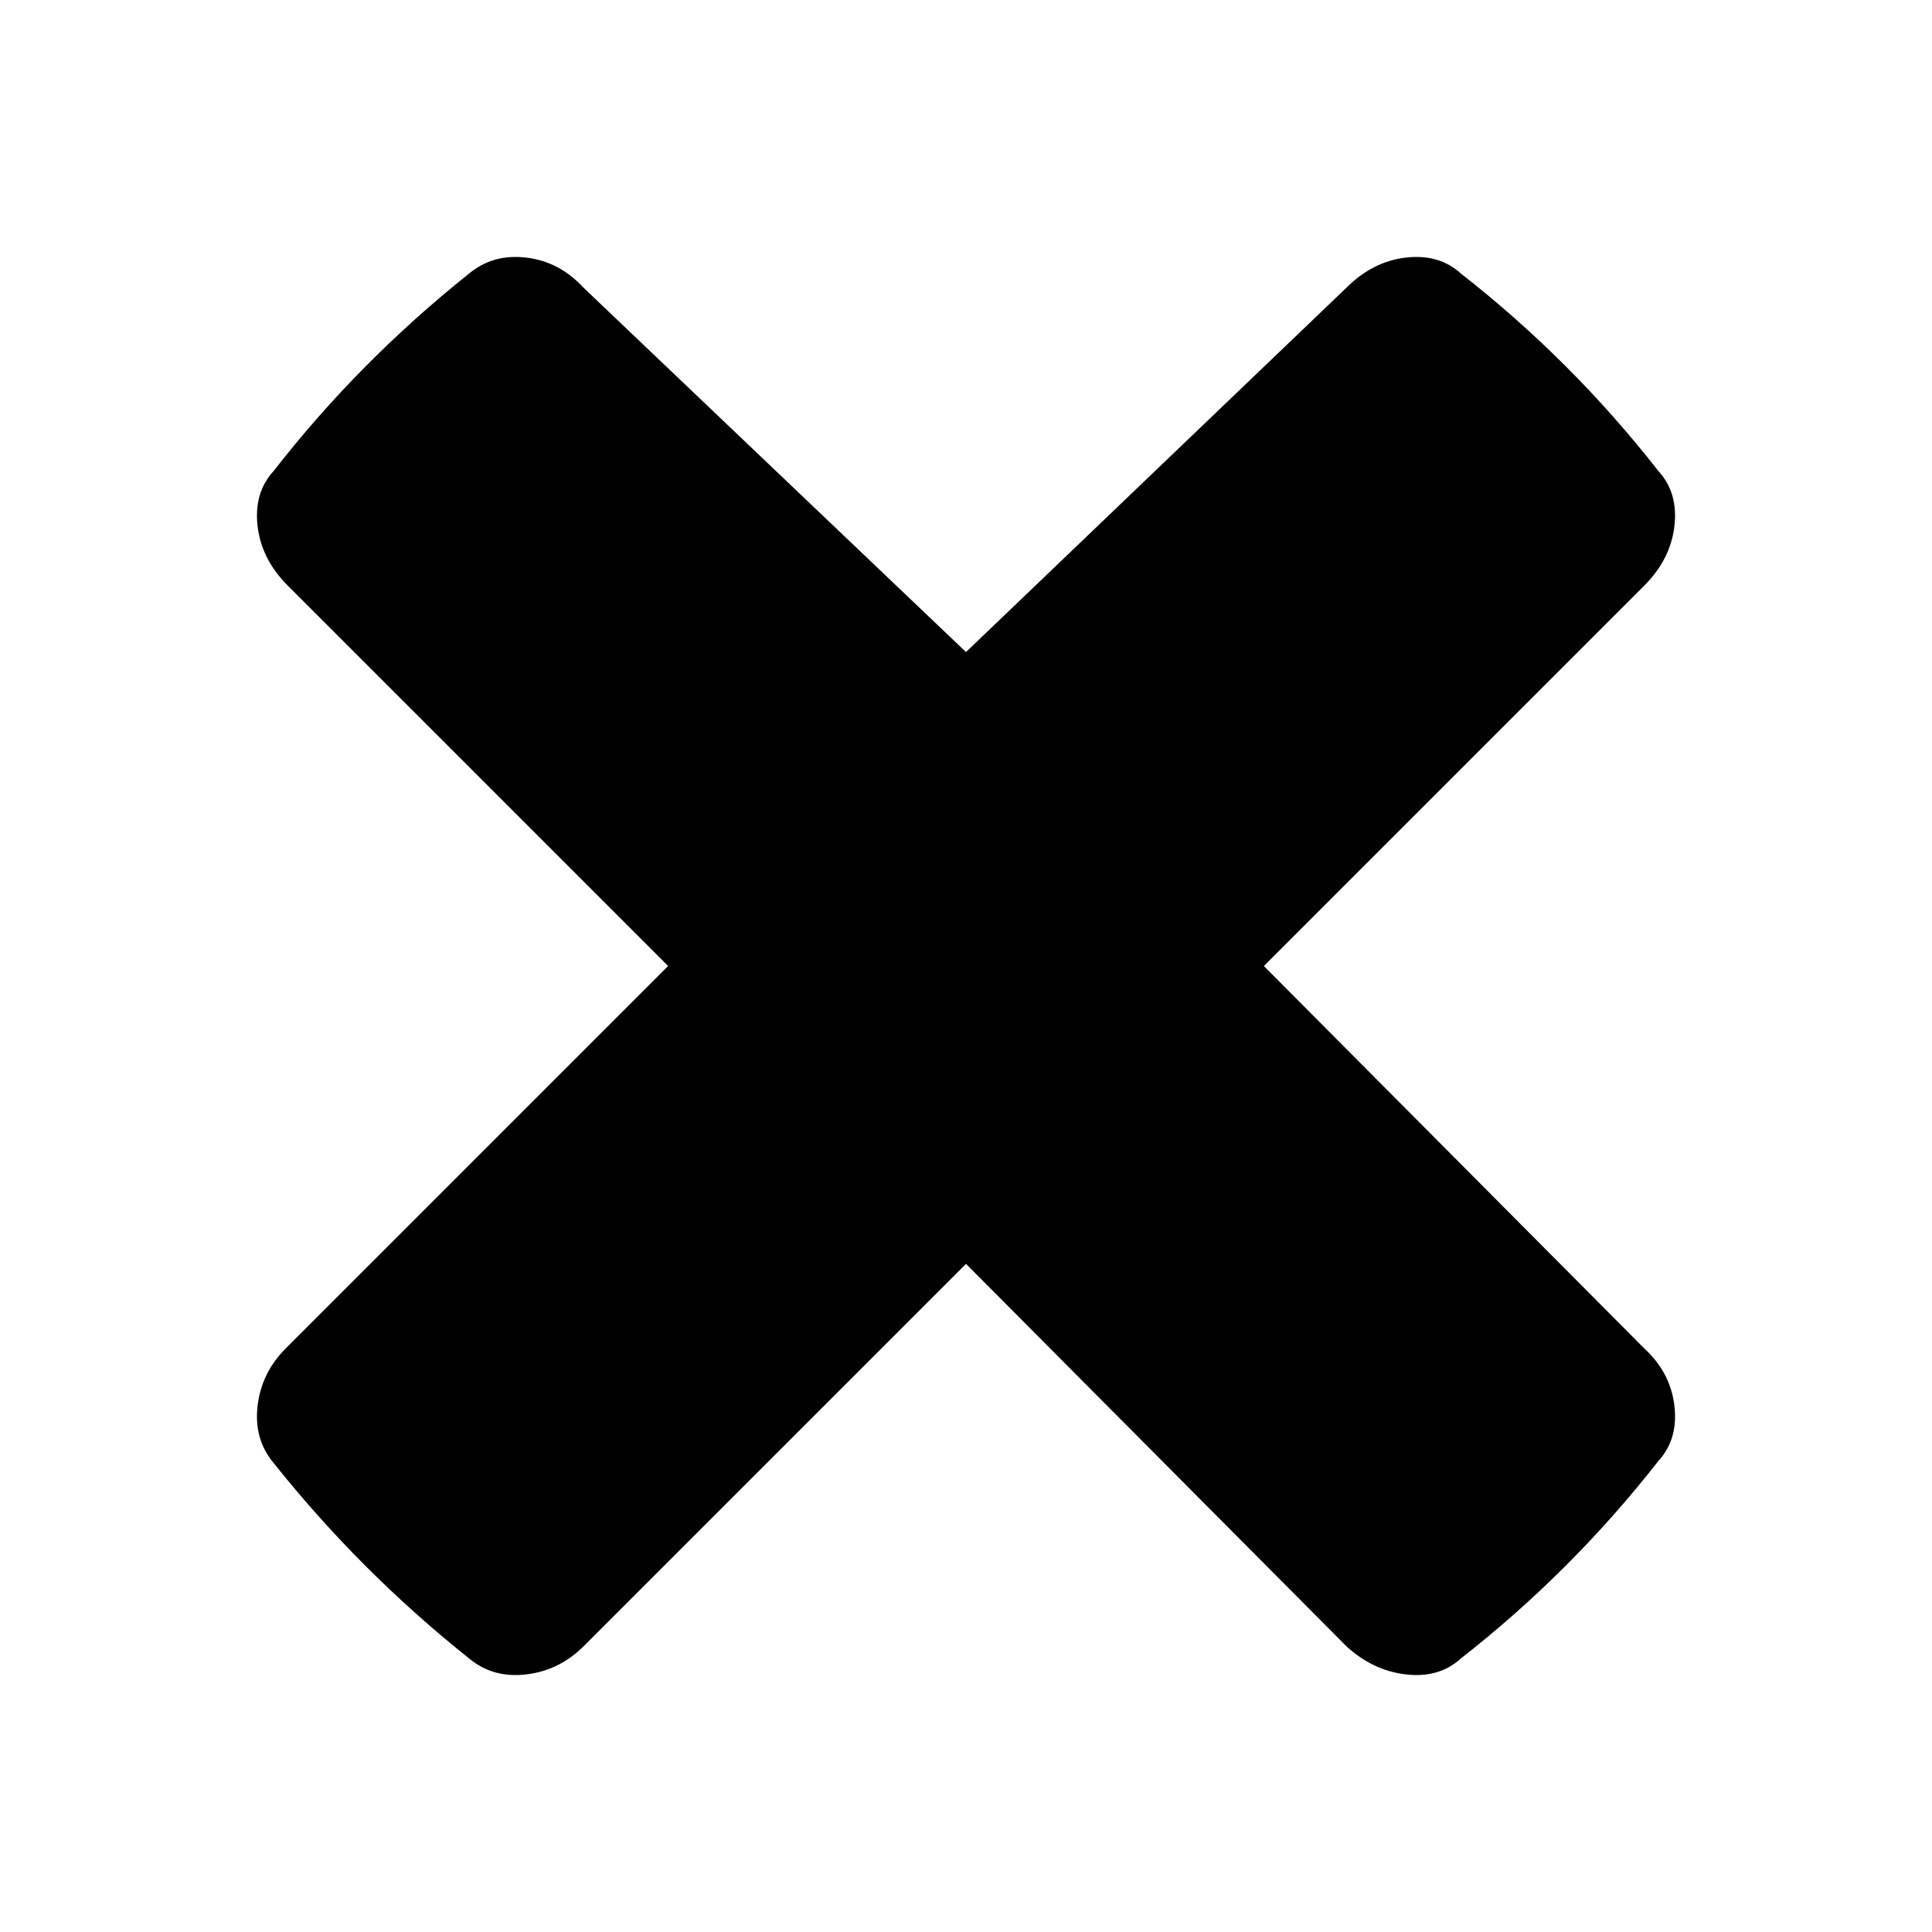
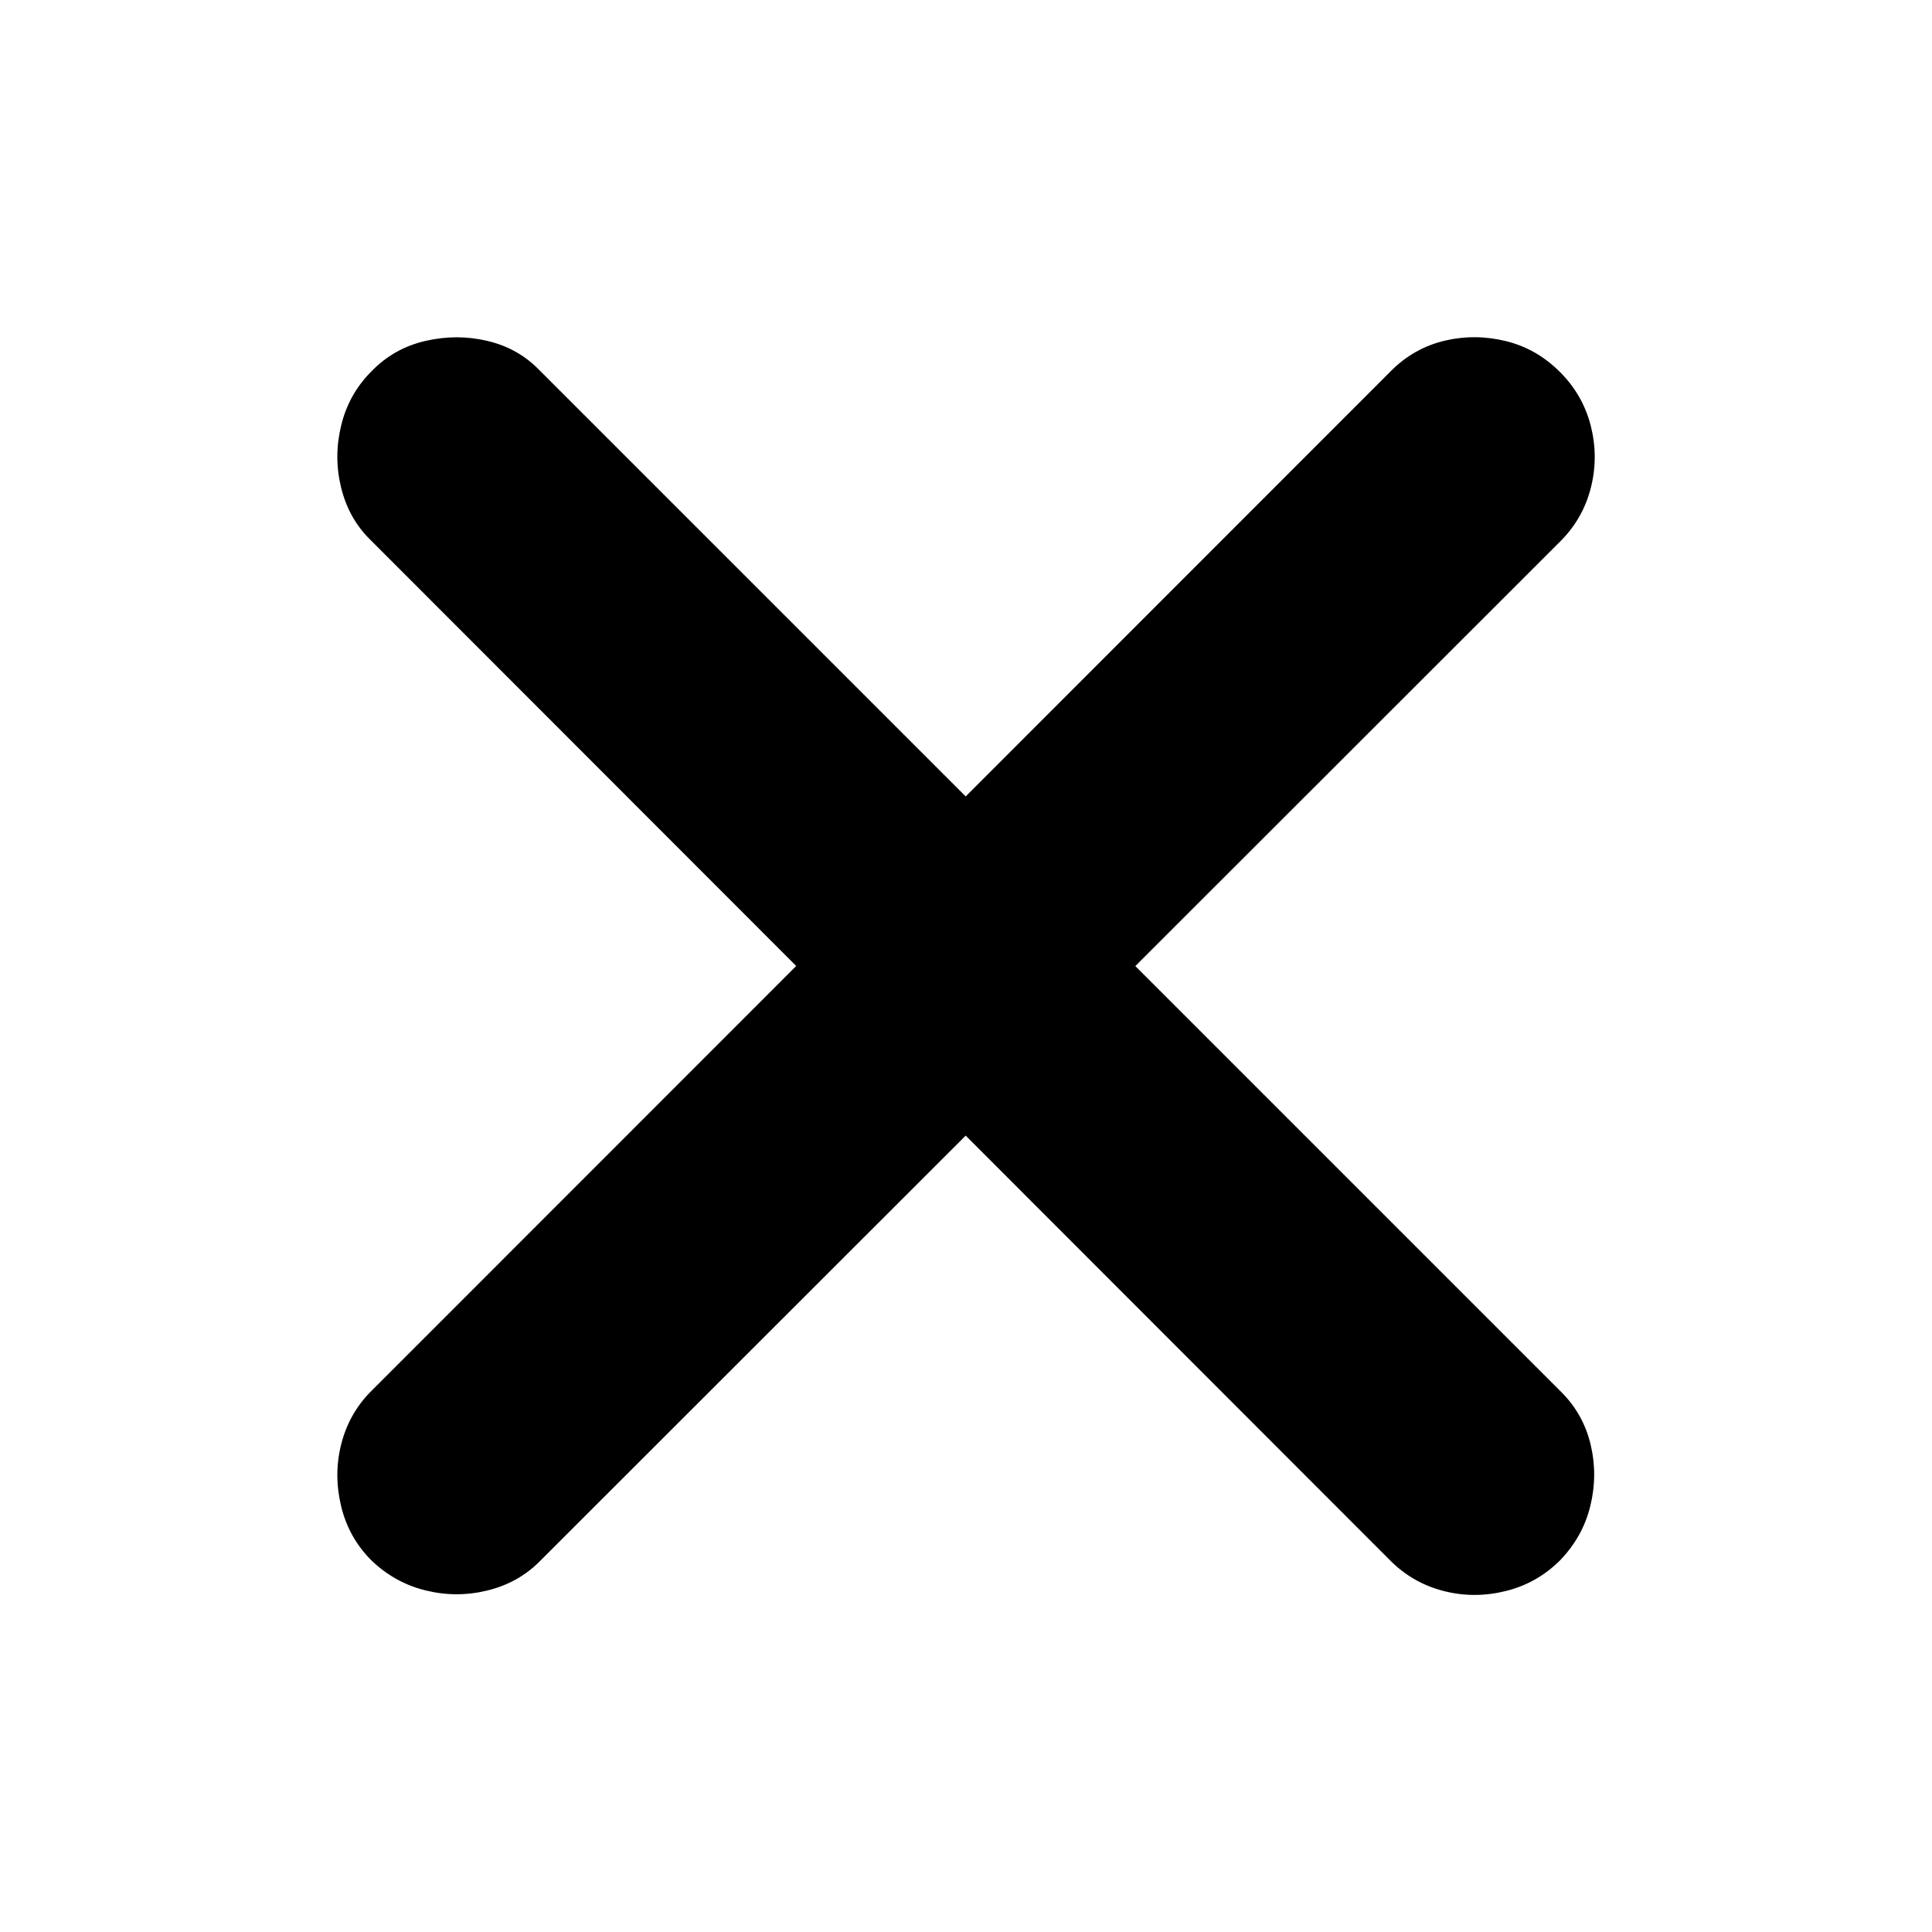
- <svg xmlns="http://www.w3.org/2000/svg" viewBox="0 0 960 960">
-   <path d="M628 480l189 190c8.7 8 13.7 17.5 15 28.5s-1.3 20.2-8 27.5c-28.7 36.7-61.3 69.3-98 98-7.3 6.7-16.5 9.3-27.5 8s-20.8-6-29.5-14L480 628 290 818c-8 8-17.5 12.7-28.5 14s-20.5-1.3-28.5-8c-36-28.7-68.3-61-97-97-6.7-8-9.3-17.5-8-28.5 1.3-11 6-20.5 14-28.5l190-190-189-189c-8.7-8.7-13.7-18.5-15-29.5-1.3-11 1.3-20.2 8-27.5 28-36 60.3-68.7 97-98 8-6.7 17.5-9.3 28.5-8s20.5 6.3 28.5 15l190 181 189-181c8.7-8.7 18.5-13.7 29.5-15s20.2 1.3 27.5 8c36.7 28.7 69.3 61.3 98 98 6.7 7.3 9.3 16.5 8 27.5s-6.3 20.8-15 29.5L628 480z" />
+ <svg x="0px" y="0px" viewBox="0 0 960 960">
+   <path d="M169.5,242.3c-2.5-10.2-2.5-20.4,0-30.8c2.5-10.4,7.5-19.4,15-26.9c7.5-7.8,16.5-12.8,26.9-15.2c10.4-2.4,20.7-2.4,30.8,0 c10.2,2.4,18.7,7.2,25.8,14.5l507.9,507.9c7.3,7.3,12.1,16,14.5,26.1c2.4,10.2,2.3,20.3-0.2,30.5c-2.5,10.2-7.5,19.1-15,26.9 c-7.5,7.5-16.4,12.6-26.7,15.2c-10.3,2.6-20.5,2.7-30.6,0.2c-10.2-2.5-19-7.4-26.5-14.7L183.8,268C176.7,261,172,252.4,169.5,242.3z M691.3,184.2c7.5-7.5,16.4-12.5,26.5-14.9c10.2-2.4,20.3-2.3,30.5,0.2c10.2,2.5,19.1,7.6,26.9,15.4c7.5,7.5,12.6,16.4,15.2,26.5 c2.6,10.2,2.7,20.3,0.2,30.5c-2.5,10.2-7.4,19-14.7,26.5L268,776c-7,7-15.6,11.8-25.8,14.3c-10.2,2.5-20.4,2.5-30.6,0 c-10.3-2.5-19.3-7.5-27.1-15c-7.5-7.5-12.5-16.5-15-26.9c-2.5-10.4-2.5-20.6,0-30.6c2.5-10,7.3-18.7,14.3-25.9L691.3,184.2z" />
</svg>
